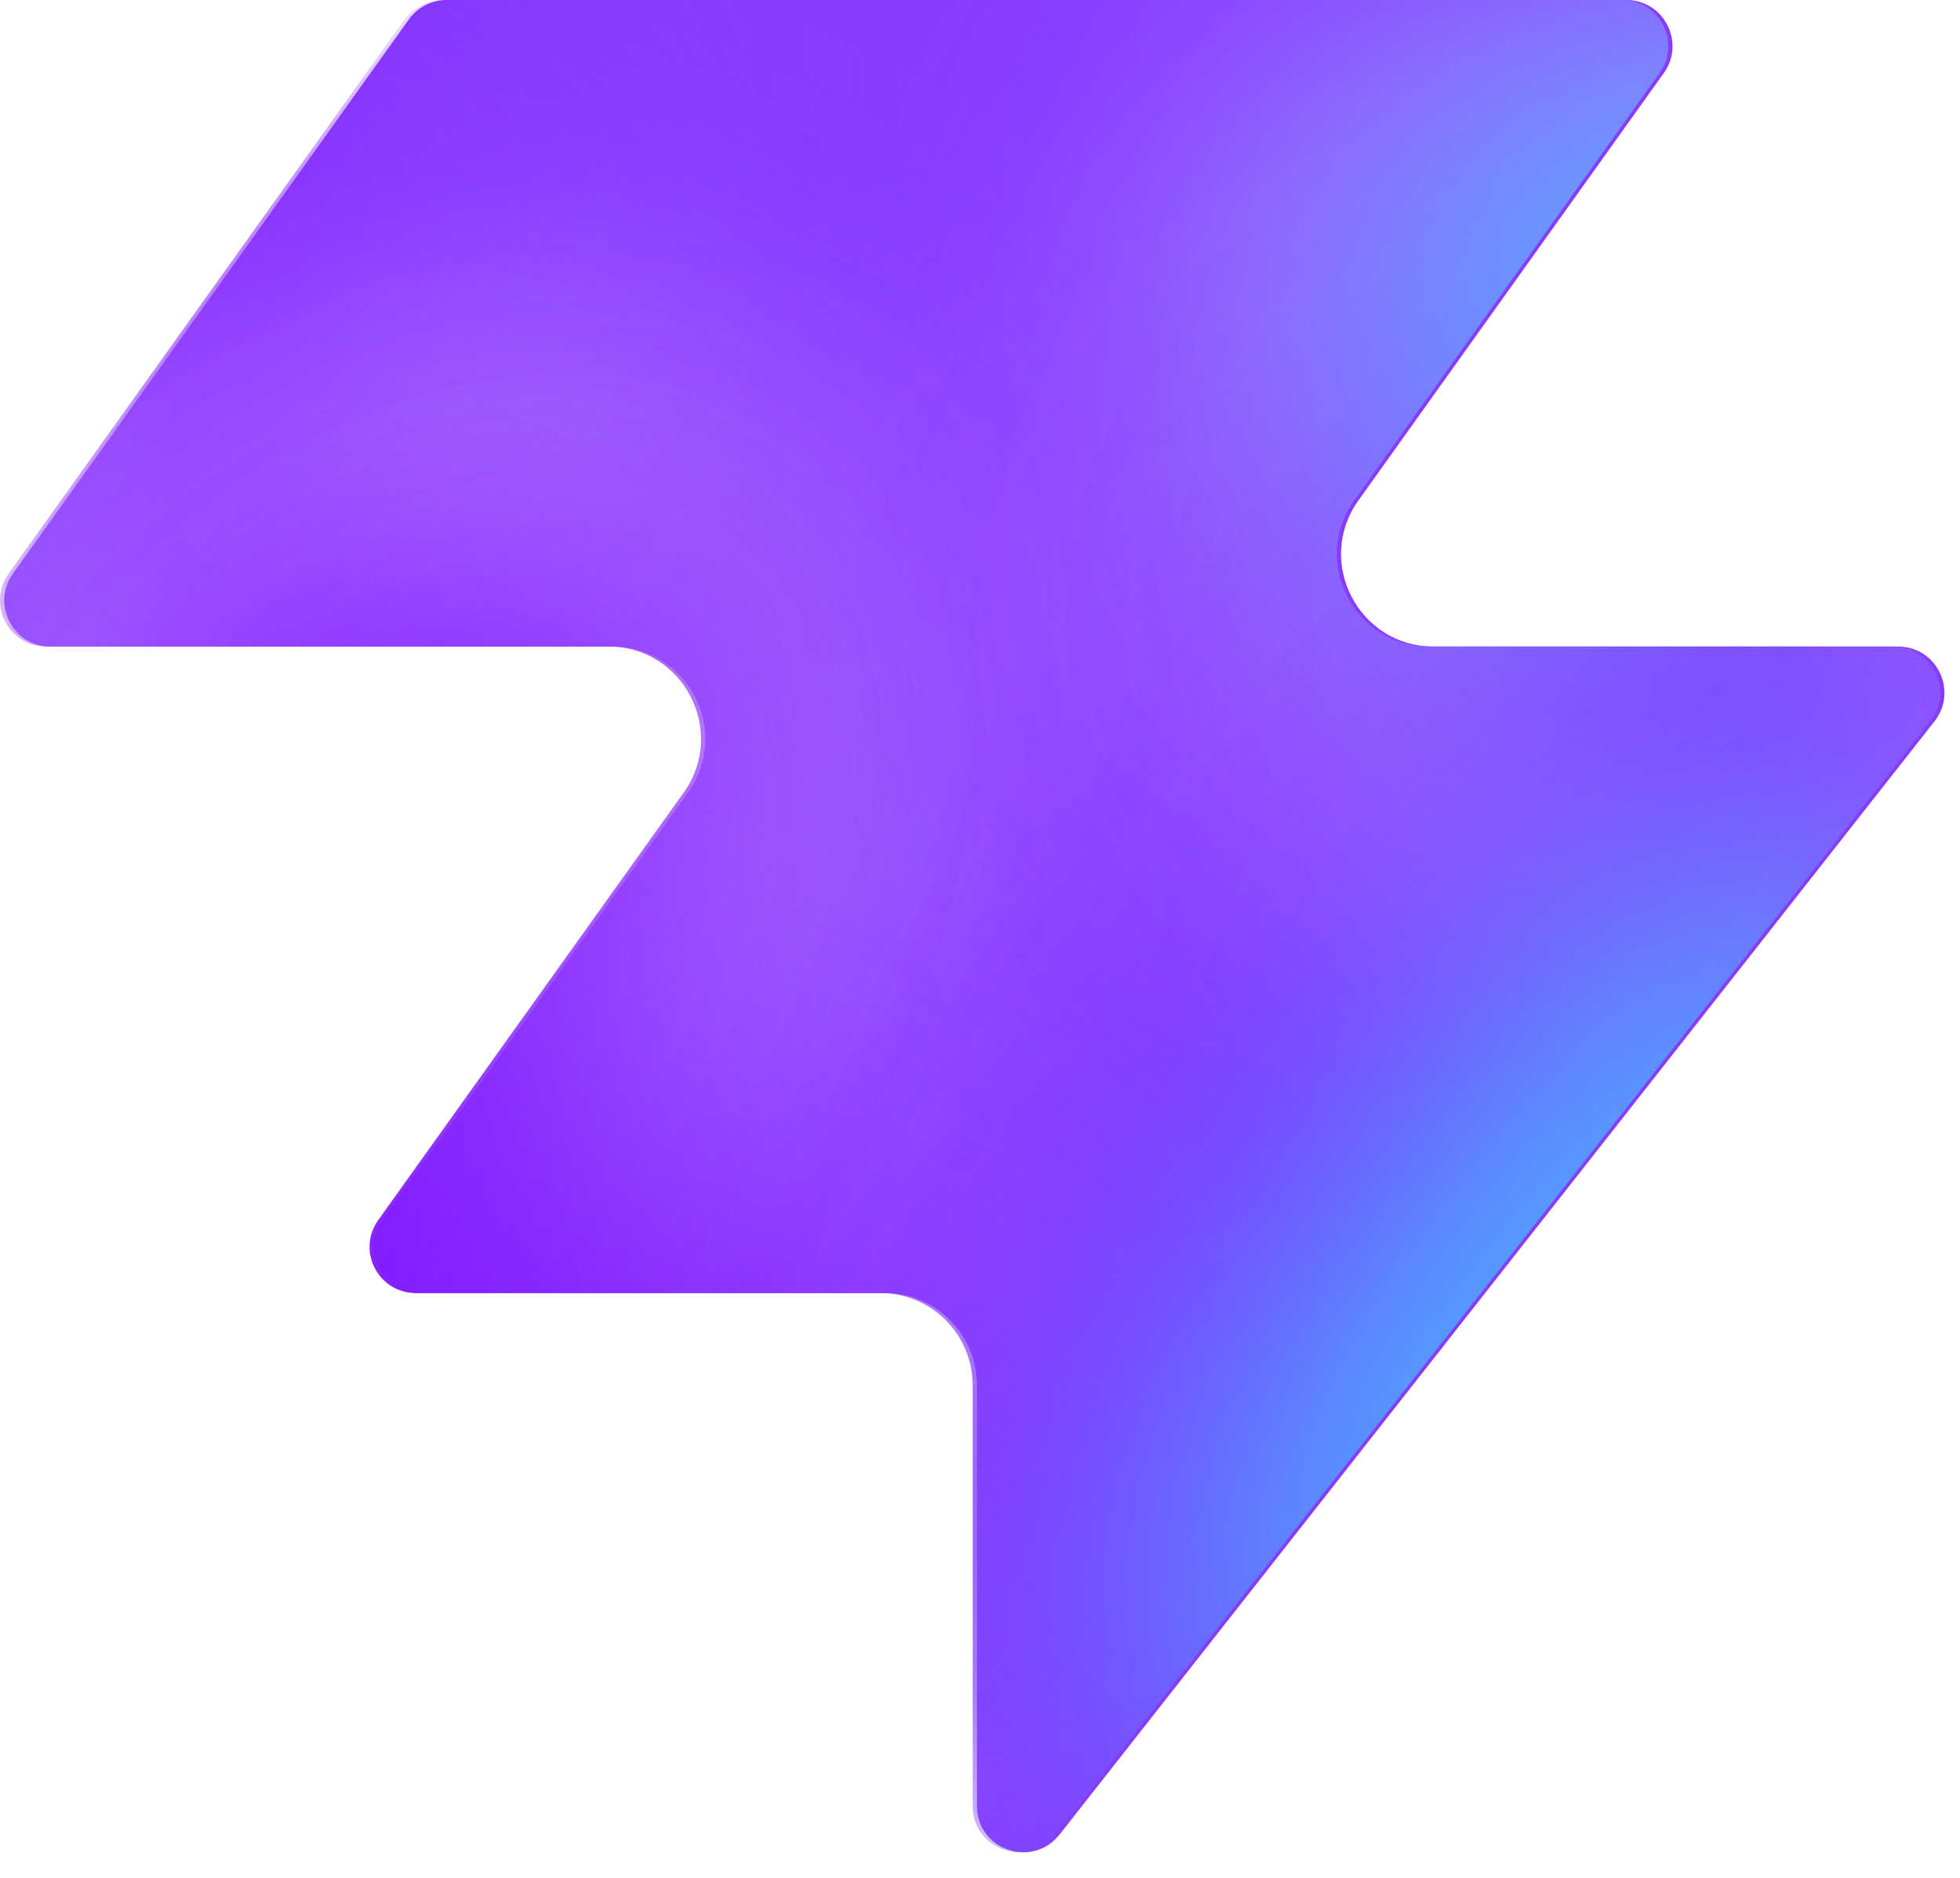
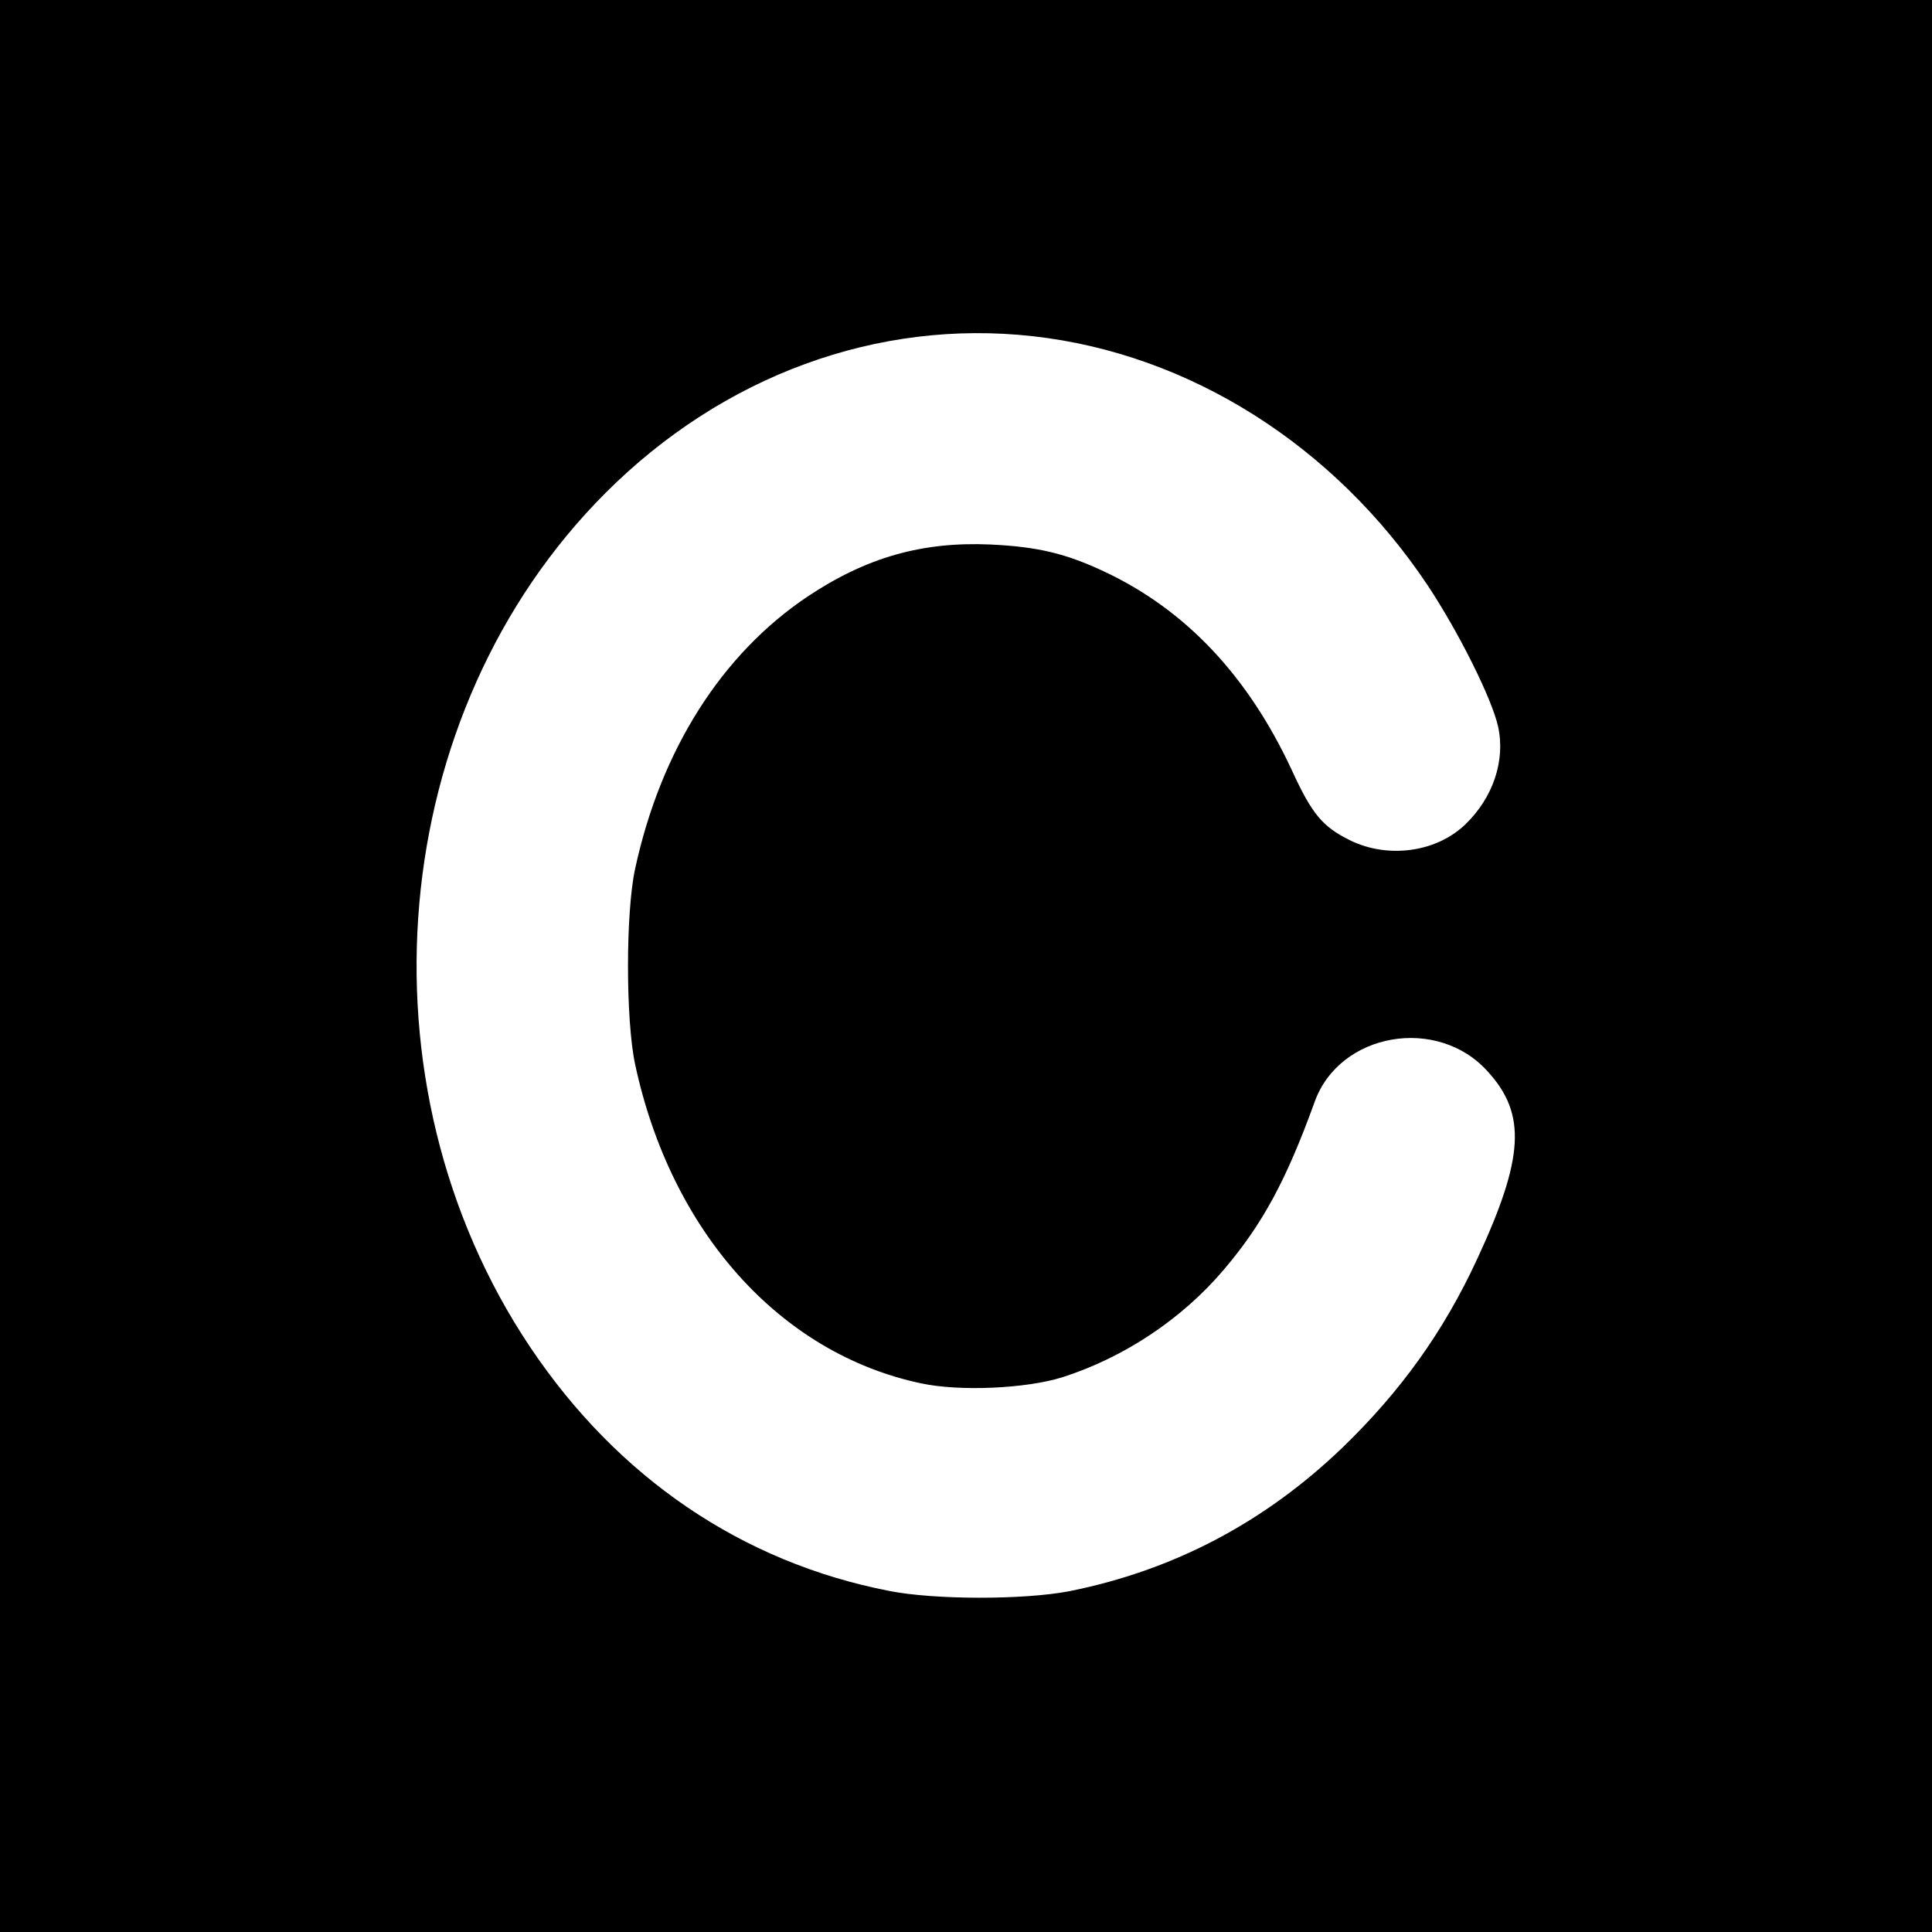
- <svg xmlns="http://www.w3.org/2000/svg" width="48" height="46" fill="none" viewBox="0 0 48 46">
-   <path fill="#863bff" d="M25.946 44.938c-.664.845-2.021.375-2.021-.698V33.937a2.26 2.26 0 0 0-2.262-2.262H10.287c-.92 0-1.456-1.04-.92-1.788l7.48-10.471c1.07-1.497 0-3.578-1.842-3.578H1.237c-.92 0-1.456-1.04-.92-1.788L10.013.474c.214-.297.556-.474.92-.474h28.894c.92 0 1.456 1.04.92 1.788l-7.48 10.471c-1.07 1.498 0 3.579 1.842 3.579h11.377c.943 0 1.473 1.088.89 1.83L25.947 44.94z" style="fill:#863bff;fill:color(display-p3 .525 .23 1);fill-opacity:1" />
-   <mask id="a" width="48" height="46" x="0" y="0" maskUnits="userSpaceOnUse" style="mask-type:alpha">
-     <path fill="#000" d="M25.842 44.938c-.664.844-2.021.375-2.021-.698V33.937a2.26 2.26 0 0 0-2.262-2.262H10.183c-.92 0-1.456-1.04-.92-1.788l7.48-10.471c1.07-1.498 0-3.579-1.842-3.579H1.133c-.92 0-1.456-1.04-.92-1.787L9.91.473c.214-.297.556-.474.92-.474h28.894c.92 0 1.456 1.04.92 1.788l-7.48 10.471c-1.07 1.498 0 3.578 1.842 3.578h11.377c.943 0 1.473 1.088.89 1.832L25.843 44.94z" style="fill:#000;fill-opacity:1" />
-   </mask>
-   <g mask="url(#a)">
-     <g filter="url(#b)">
-       <ellipse cx="5.508" cy="14.704" fill="#ede6ff" rx="5.508" ry="14.704" style="fill:#ede6ff;fill:color(display-p3 .927 .903 1);fill-opacity:1" transform="matrix(.00324 1 1 -.00324 -4.47 31.516)" />
-     </g>
-     <g filter="url(#c)">
-       <ellipse cx="10.399" cy="29.851" fill="#ede6ff" rx="10.399" ry="29.851" style="fill:#ede6ff;fill:color(display-p3 .927 .903 1);fill-opacity:1" transform="matrix(.00324 1 1 -.00324 -39.328 7.883)" />
-     </g>
-     <g filter="url(#d)">
-       <ellipse cx="5.508" cy="30.487" fill="#7e14ff" rx="5.508" ry="30.487" style="fill:#7e14ff;fill:color(display-p3 .492 .077 1);fill-opacity:1" transform="rotate(89.814 -25.913 -14.639)scale(1 -1)" />
-     </g>
-     <g filter="url(#e)">
-       <ellipse cx="5.508" cy="30.599" fill="#7e14ff" rx="5.508" ry="30.599" style="fill:#7e14ff;fill:color(display-p3 .492 .077 1);fill-opacity:1" transform="rotate(89.814 -32.644 -3.334)scale(1 -1)" />
-     </g>
-     <g filter="url(#f)">
-       <ellipse cx="5.508" cy="30.599" fill="#7e14ff" rx="5.508" ry="30.599" style="fill:#7e14ff;fill:color(display-p3 .492 .077 1);fill-opacity:1" transform="matrix(.00324 1 1 -.00324 -34.34 30.47)" />
-     </g>
-     <g filter="url(#g)">
-       <ellipse cx="14.072" cy="22.078" fill="#ede6ff" rx="14.072" ry="22.078" style="fill:#ede6ff;fill:color(display-p3 .927 .903 1);fill-opacity:1" transform="rotate(93.35 24.506 48.493)scale(-1 1)" />
-     </g>
-     <g filter="url(#h)">
-       <ellipse cx="3.47" cy="21.501" fill="#7e14ff" rx="3.47" ry="21.501" style="fill:#7e14ff;fill:color(display-p3 .492 .077 1);fill-opacity:1" transform="rotate(89.009 28.708 47.59)scale(-1 1)" />
-     </g>
-     <g filter="url(#i)">
-       <ellipse cx="3.47" cy="21.501" fill="#7e14ff" rx="3.47" ry="21.501" style="fill:#7e14ff;fill:color(display-p3 .492 .077 1);fill-opacity:1" transform="rotate(89.009 28.708 47.59)scale(-1 1)" />
-     </g>
-     <g filter="url(#j)">
-       <ellipse cx=".387" cy="8.972" fill="#7e14ff" rx="4.407" ry="29.108" style="fill:#7e14ff;fill:color(display-p3 .492 .077 1);fill-opacity:1" transform="rotate(39.51 .387 8.972)" />
-     </g>
-     <g filter="url(#k)">
-       <ellipse cx="47.523" cy="-6.092" fill="#7e14ff" rx="4.407" ry="29.108" style="fill:#7e14ff;fill:color(display-p3 .492 .077 1);fill-opacity:1" transform="rotate(37.892 47.523 -6.092)" />
-     </g>
-     <g filter="url(#l)">
-       <ellipse cx="41.412" cy="6.333" fill="#47bfff" rx="5.971" ry="9.665" style="fill:#47bfff;fill:color(display-p3 .28 .748 1);fill-opacity:1" transform="rotate(37.892 41.412 6.333)" />
-     </g>
-     <g filter="url(#m)">
-       <ellipse cx="-1.879" cy="38.332" fill="#7e14ff" rx="4.407" ry="29.108" style="fill:#7e14ff;fill:color(display-p3 .492 .077 1);fill-opacity:1" transform="rotate(37.892 -1.88 38.332)" />
-     </g>
-     <g filter="url(#n)">
-       <ellipse cx="-1.879" cy="38.332" fill="#7e14ff" rx="4.407" ry="29.108" style="fill:#7e14ff;fill:color(display-p3 .492 .077 1);fill-opacity:1" transform="rotate(37.892 -1.88 38.332)" />
-     </g>
-     <g filter="url(#o)">
-       <ellipse cx="35.651" cy="29.907" fill="#7e14ff" rx="4.407" ry="29.108" style="fill:#7e14ff;fill:color(display-p3 .492 .077 1);fill-opacity:1" transform="rotate(37.892 35.651 29.907)" />
-     </g>
-     <g filter="url(#p)">
-       <ellipse cx="38.418" cy="32.4" fill="#47bfff" rx="5.971" ry="15.297" style="fill:#47bfff;fill:color(display-p3 .28 .748 1);fill-opacity:1" transform="rotate(37.892 38.418 32.4)" />
-     </g>
+ <svg xmlns="http://www.w3.org/2000/svg" version="1.0" width="512pt" height="512pt" viewBox="0 0 512 512" preserveAspectRatio="xMidYMid meet">
+   <g transform="translate(0,512) scale(0.1,-0.1)" fill="#000000" stroke="none">
+     <path d="M0 2560 l0 -2560 2560 0 2560 0 0 2560 0 2560 -2560 0 -2560 0 0 -2560z m2737 1669 c414 -46 799 -289 1047 -661 82 -124 169 -298 186 -373 20 -90 -13 -189 -87 -260 -77 -74 -205 -91 -305 -42 -73 36 -101 69 -155 187 -116 249 -281 424 -496 525 -102 48 -176 66 -302 72 -181 8 -329 -34 -485 -138 -228 -153 -389 -407 -457 -722 -25 -116 -25 -399 0 -517 95 -444 384 -767 758 -846 102 -22 278 -14 374 16 163 52 317 154 428 285 102 120 165 235 241 445 66 184 326 229 459 80 103 -113 96 -229 -29 -498 -89 -192 -202 -349 -356 -498 -207 -199 -449 -326 -725 -381 -120 -23 -357 -23 -477 1 -390 76 -719 300 -951 646 -468 699 -382 1682 200 2264 311 311 721 461 1132 415z" />
  </g>
-   <defs>
-     <filter id="b" width="60.045" height="41.654" x="-19.77" y="16.149" color-interpolation-filters="sRGB" filterUnits="userSpaceOnUse">
-       <feFlood flood-opacity="0" result="BackgroundImageFix" />
-       <feBlend in="SourceGraphic" in2="BackgroundImageFix" result="shape" />
-       <feGaussianBlur result="effect1_foregroundBlur_2002_17158" stdDeviation="7.659" />
-     </filter>
-     <filter id="c" width="90.34" height="51.437" x="-54.613" y="-7.533" color-interpolation-filters="sRGB" filterUnits="userSpaceOnUse">
-       <feFlood flood-opacity="0" result="BackgroundImageFix" />
-       <feBlend in="SourceGraphic" in2="BackgroundImageFix" result="shape" />
-       <feGaussianBlur result="effect1_foregroundBlur_2002_17158" stdDeviation="7.659" />
-     </filter>
-     <filter id="d" width="79.355" height="29.4" x="-49.64" y="2.03" color-interpolation-filters="sRGB" filterUnits="userSpaceOnUse">
-       <feFlood flood-opacity="0" result="BackgroundImageFix" />
-       <feBlend in="SourceGraphic" in2="BackgroundImageFix" result="shape" />
-       <feGaussianBlur result="effect1_foregroundBlur_2002_17158" stdDeviation="4.596" />
-     </filter>
-     <filter id="e" width="79.579" height="29.4" x="-45.045" y="20.029" color-interpolation-filters="sRGB" filterUnits="userSpaceOnUse">
-       <feFlood flood-opacity="0" result="BackgroundImageFix" />
-       <feBlend in="SourceGraphic" in2="BackgroundImageFix" result="shape" />
-       <feGaussianBlur result="effect1_foregroundBlur_2002_17158" stdDeviation="4.596" />
-     </filter>
-     <filter id="f" width="79.579" height="29.4" x="-43.513" y="21.178" color-interpolation-filters="sRGB" filterUnits="userSpaceOnUse">
-       <feFlood flood-opacity="0" result="BackgroundImageFix" />
-       <feBlend in="SourceGraphic" in2="BackgroundImageFix" result="shape" />
-       <feGaussianBlur result="effect1_foregroundBlur_2002_17158" stdDeviation="4.596" />
-     </filter>
-     <filter id="g" width="74.749" height="58.852" x="15.756" y="-17.901" color-interpolation-filters="sRGB" filterUnits="userSpaceOnUse">
-       <feFlood flood-opacity="0" result="BackgroundImageFix" />
-       <feBlend in="SourceGraphic" in2="BackgroundImageFix" result="shape" />
-       <feGaussianBlur result="effect1_foregroundBlur_2002_17158" stdDeviation="7.659" />
-     </filter>
-     <filter id="h" width="61.377" height="25.362" x="23.548" y="2.284" color-interpolation-filters="sRGB" filterUnits="userSpaceOnUse">
-       <feFlood flood-opacity="0" result="BackgroundImageFix" />
-       <feBlend in="SourceGraphic" in2="BackgroundImageFix" result="shape" />
-       <feGaussianBlur result="effect1_foregroundBlur_2002_17158" stdDeviation="4.596" />
-     </filter>
-     <filter id="i" width="61.377" height="25.362" x="23.548" y="2.284" color-interpolation-filters="sRGB" filterUnits="userSpaceOnUse">
-       <feFlood flood-opacity="0" result="BackgroundImageFix" />
-       <feBlend in="SourceGraphic" in2="BackgroundImageFix" result="shape" />
-       <feGaussianBlur result="effect1_foregroundBlur_2002_17158" stdDeviation="4.596" />
-     </filter>
-     <filter id="j" width="56.045" height="63.649" x="-27.636" y="-22.853" color-interpolation-filters="sRGB" filterUnits="userSpaceOnUse">
-       <feFlood flood-opacity="0" result="BackgroundImageFix" />
-       <feBlend in="SourceGraphic" in2="BackgroundImageFix" result="shape" />
-       <feGaussianBlur result="effect1_foregroundBlur_2002_17158" stdDeviation="4.596" />
-     </filter>
-     <filter id="k" width="54.814" height="64.646" x="20.116" y="-38.415" color-interpolation-filters="sRGB" filterUnits="userSpaceOnUse">
-       <feFlood flood-opacity="0" result="BackgroundImageFix" />
-       <feBlend in="SourceGraphic" in2="BackgroundImageFix" result="shape" />
-       <feGaussianBlur result="effect1_foregroundBlur_2002_17158" stdDeviation="4.596" />
-     </filter>
-     <filter id="l" width="33.541" height="35.313" x="24.641" y="-11.323" color-interpolation-filters="sRGB" filterUnits="userSpaceOnUse">
-       <feFlood flood-opacity="0" result="BackgroundImageFix" />
-       <feBlend in="SourceGraphic" in2="BackgroundImageFix" result="shape" />
-       <feGaussianBlur result="effect1_foregroundBlur_2002_17158" stdDeviation="4.596" />
-     </filter>
-     <filter id="m" width="54.814" height="64.646" x="-29.286" y="6.009" color-interpolation-filters="sRGB" filterUnits="userSpaceOnUse">
-       <feFlood flood-opacity="0" result="BackgroundImageFix" />
-       <feBlend in="SourceGraphic" in2="BackgroundImageFix" result="shape" />
-       <feGaussianBlur result="effect1_foregroundBlur_2002_17158" stdDeviation="4.596" />
-     </filter>
-     <filter id="n" width="54.814" height="64.646" x="-29.286" y="6.009" color-interpolation-filters="sRGB" filterUnits="userSpaceOnUse">
-       <feFlood flood-opacity="0" result="BackgroundImageFix" />
-       <feBlend in="SourceGraphic" in2="BackgroundImageFix" result="shape" />
-       <feGaussianBlur result="effect1_foregroundBlur_2002_17158" stdDeviation="4.596" />
-     </filter>
-     <filter id="o" width="54.814" height="64.646" x="8.244" y="-2.416" color-interpolation-filters="sRGB" filterUnits="userSpaceOnUse">
-       <feFlood flood-opacity="0" result="BackgroundImageFix" />
-       <feBlend in="SourceGraphic" in2="BackgroundImageFix" result="shape" />
-       <feGaussianBlur result="effect1_foregroundBlur_2002_17158" stdDeviation="4.596" />
-     </filter>
-     <filter id="p" width="39.409" height="43.623" x="18.713" y="10.588" color-interpolation-filters="sRGB" filterUnits="userSpaceOnUse">
-       <feFlood flood-opacity="0" result="BackgroundImageFix" />
-       <feBlend in="SourceGraphic" in2="BackgroundImageFix" result="shape" />
-       <feGaussianBlur result="effect1_foregroundBlur_2002_17158" stdDeviation="4.596" />
-     </filter>
-   </defs>
</svg>
